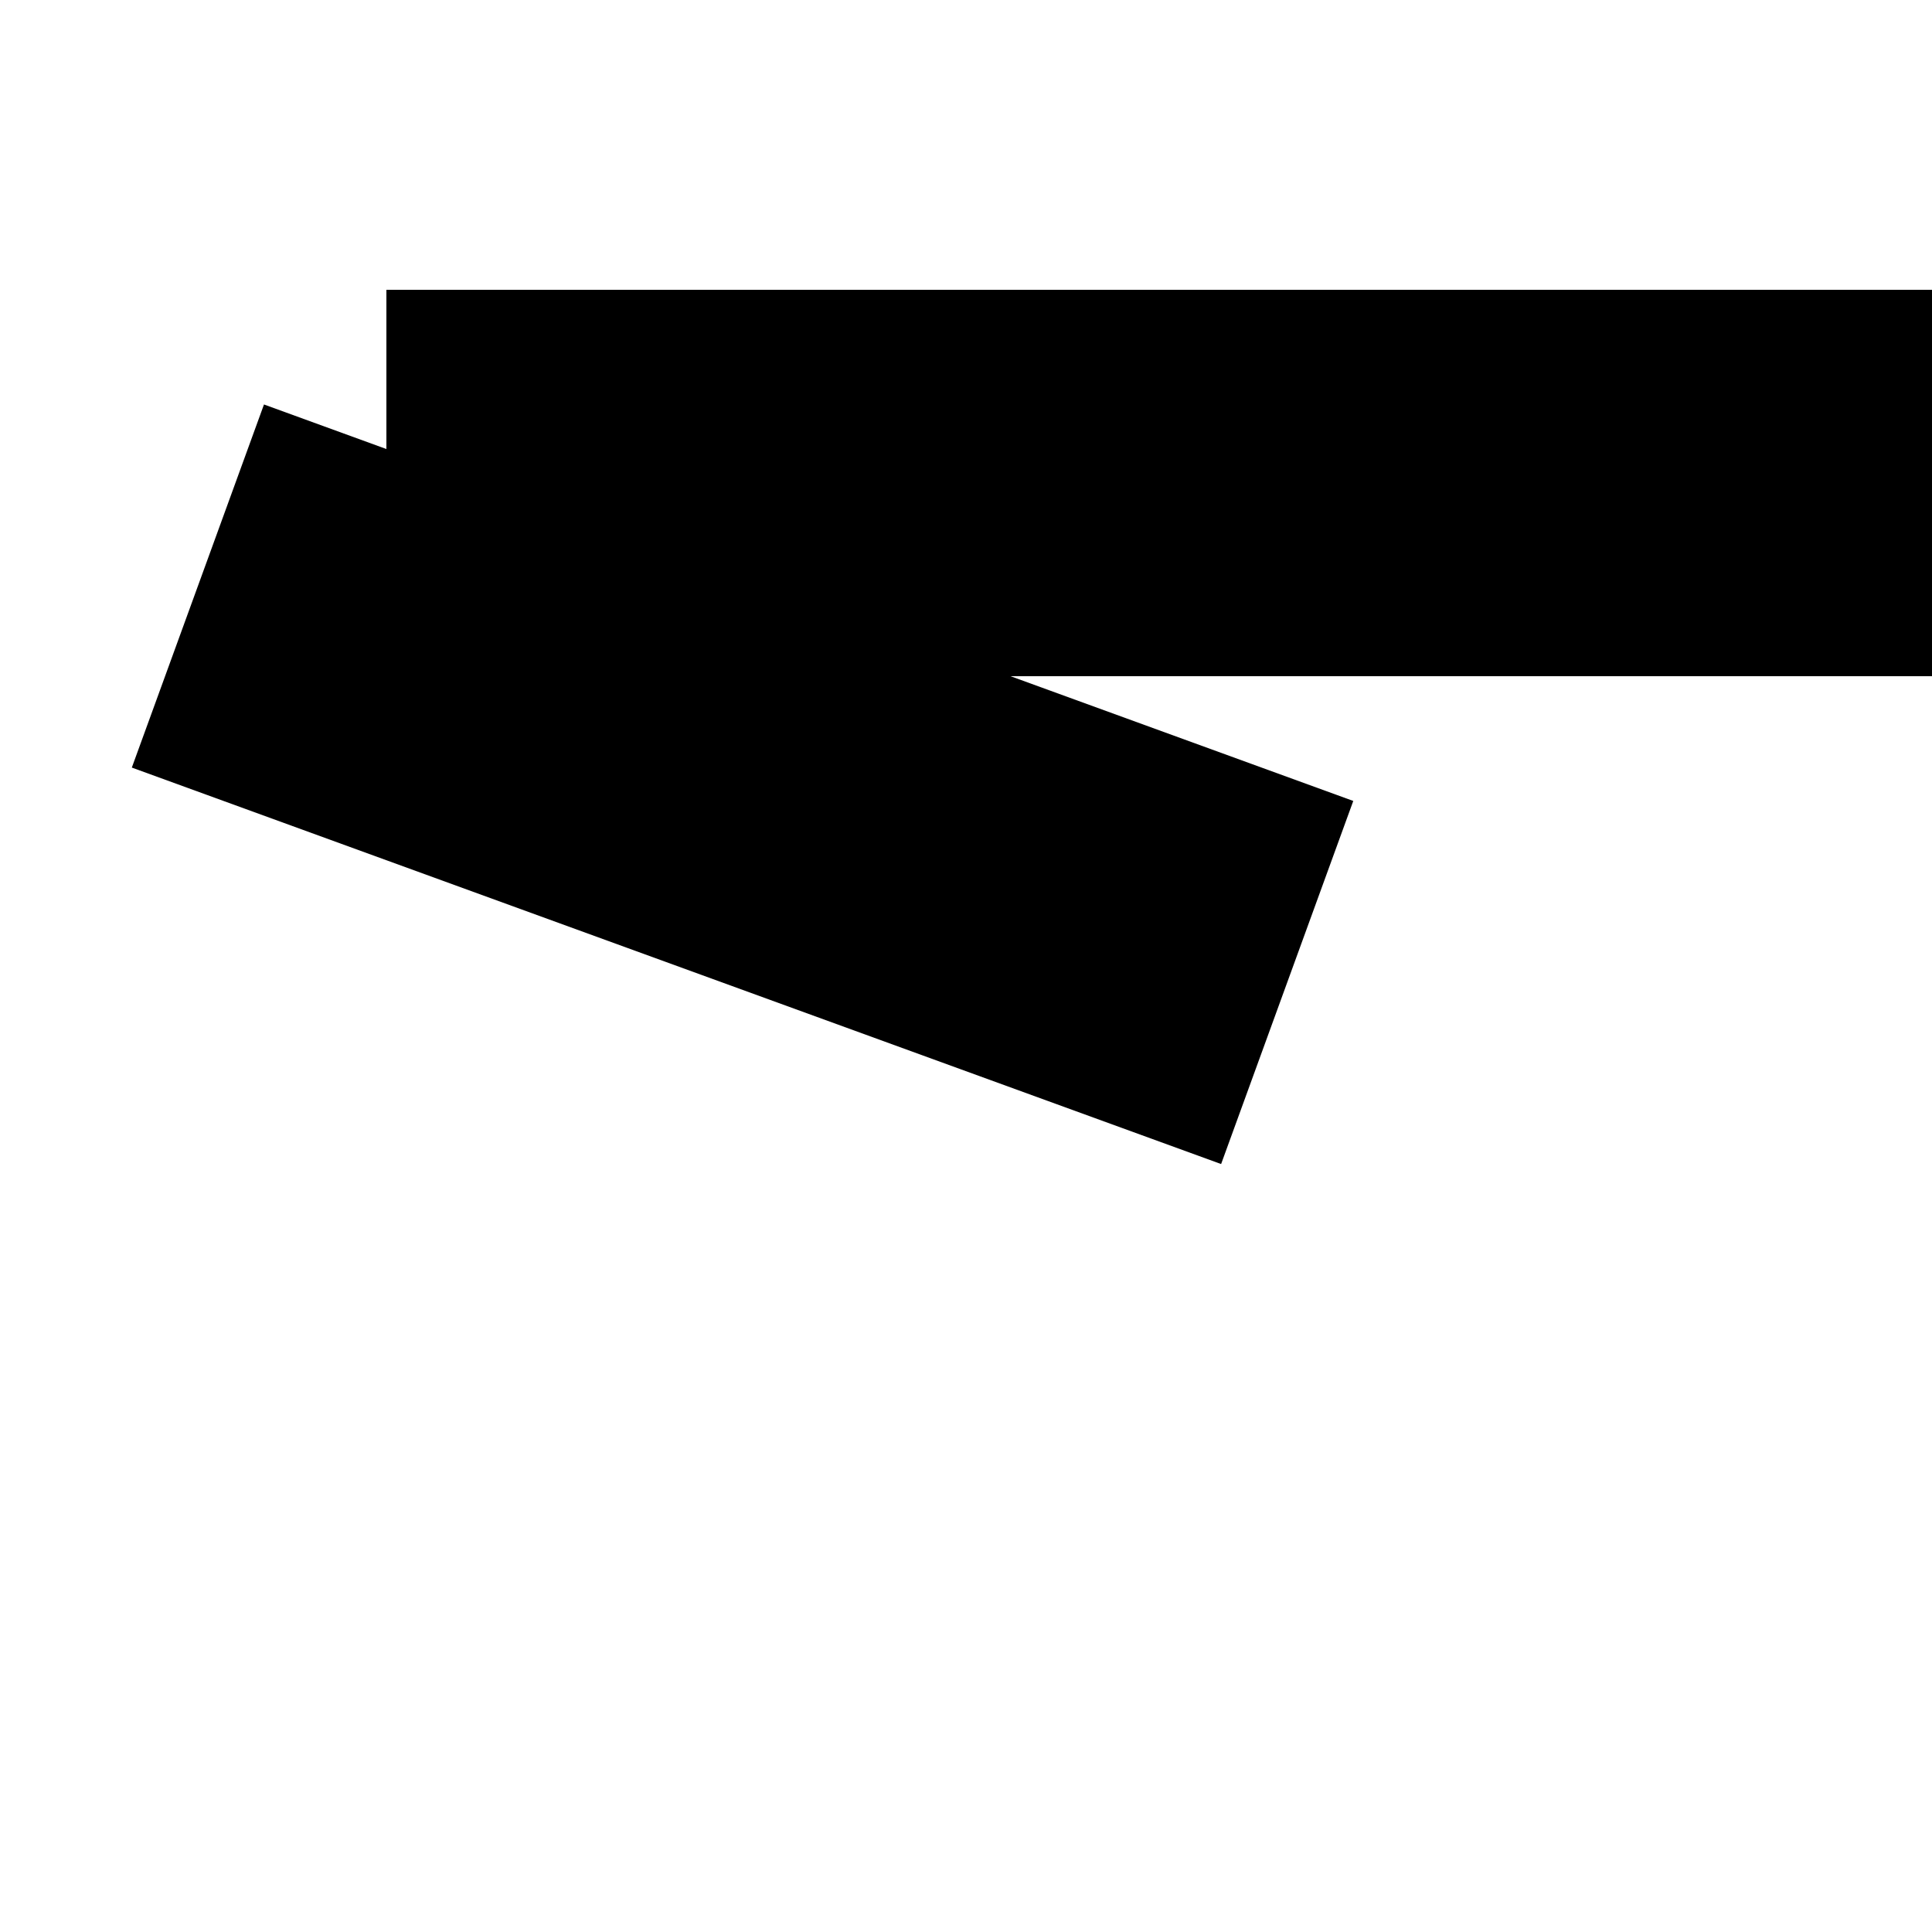
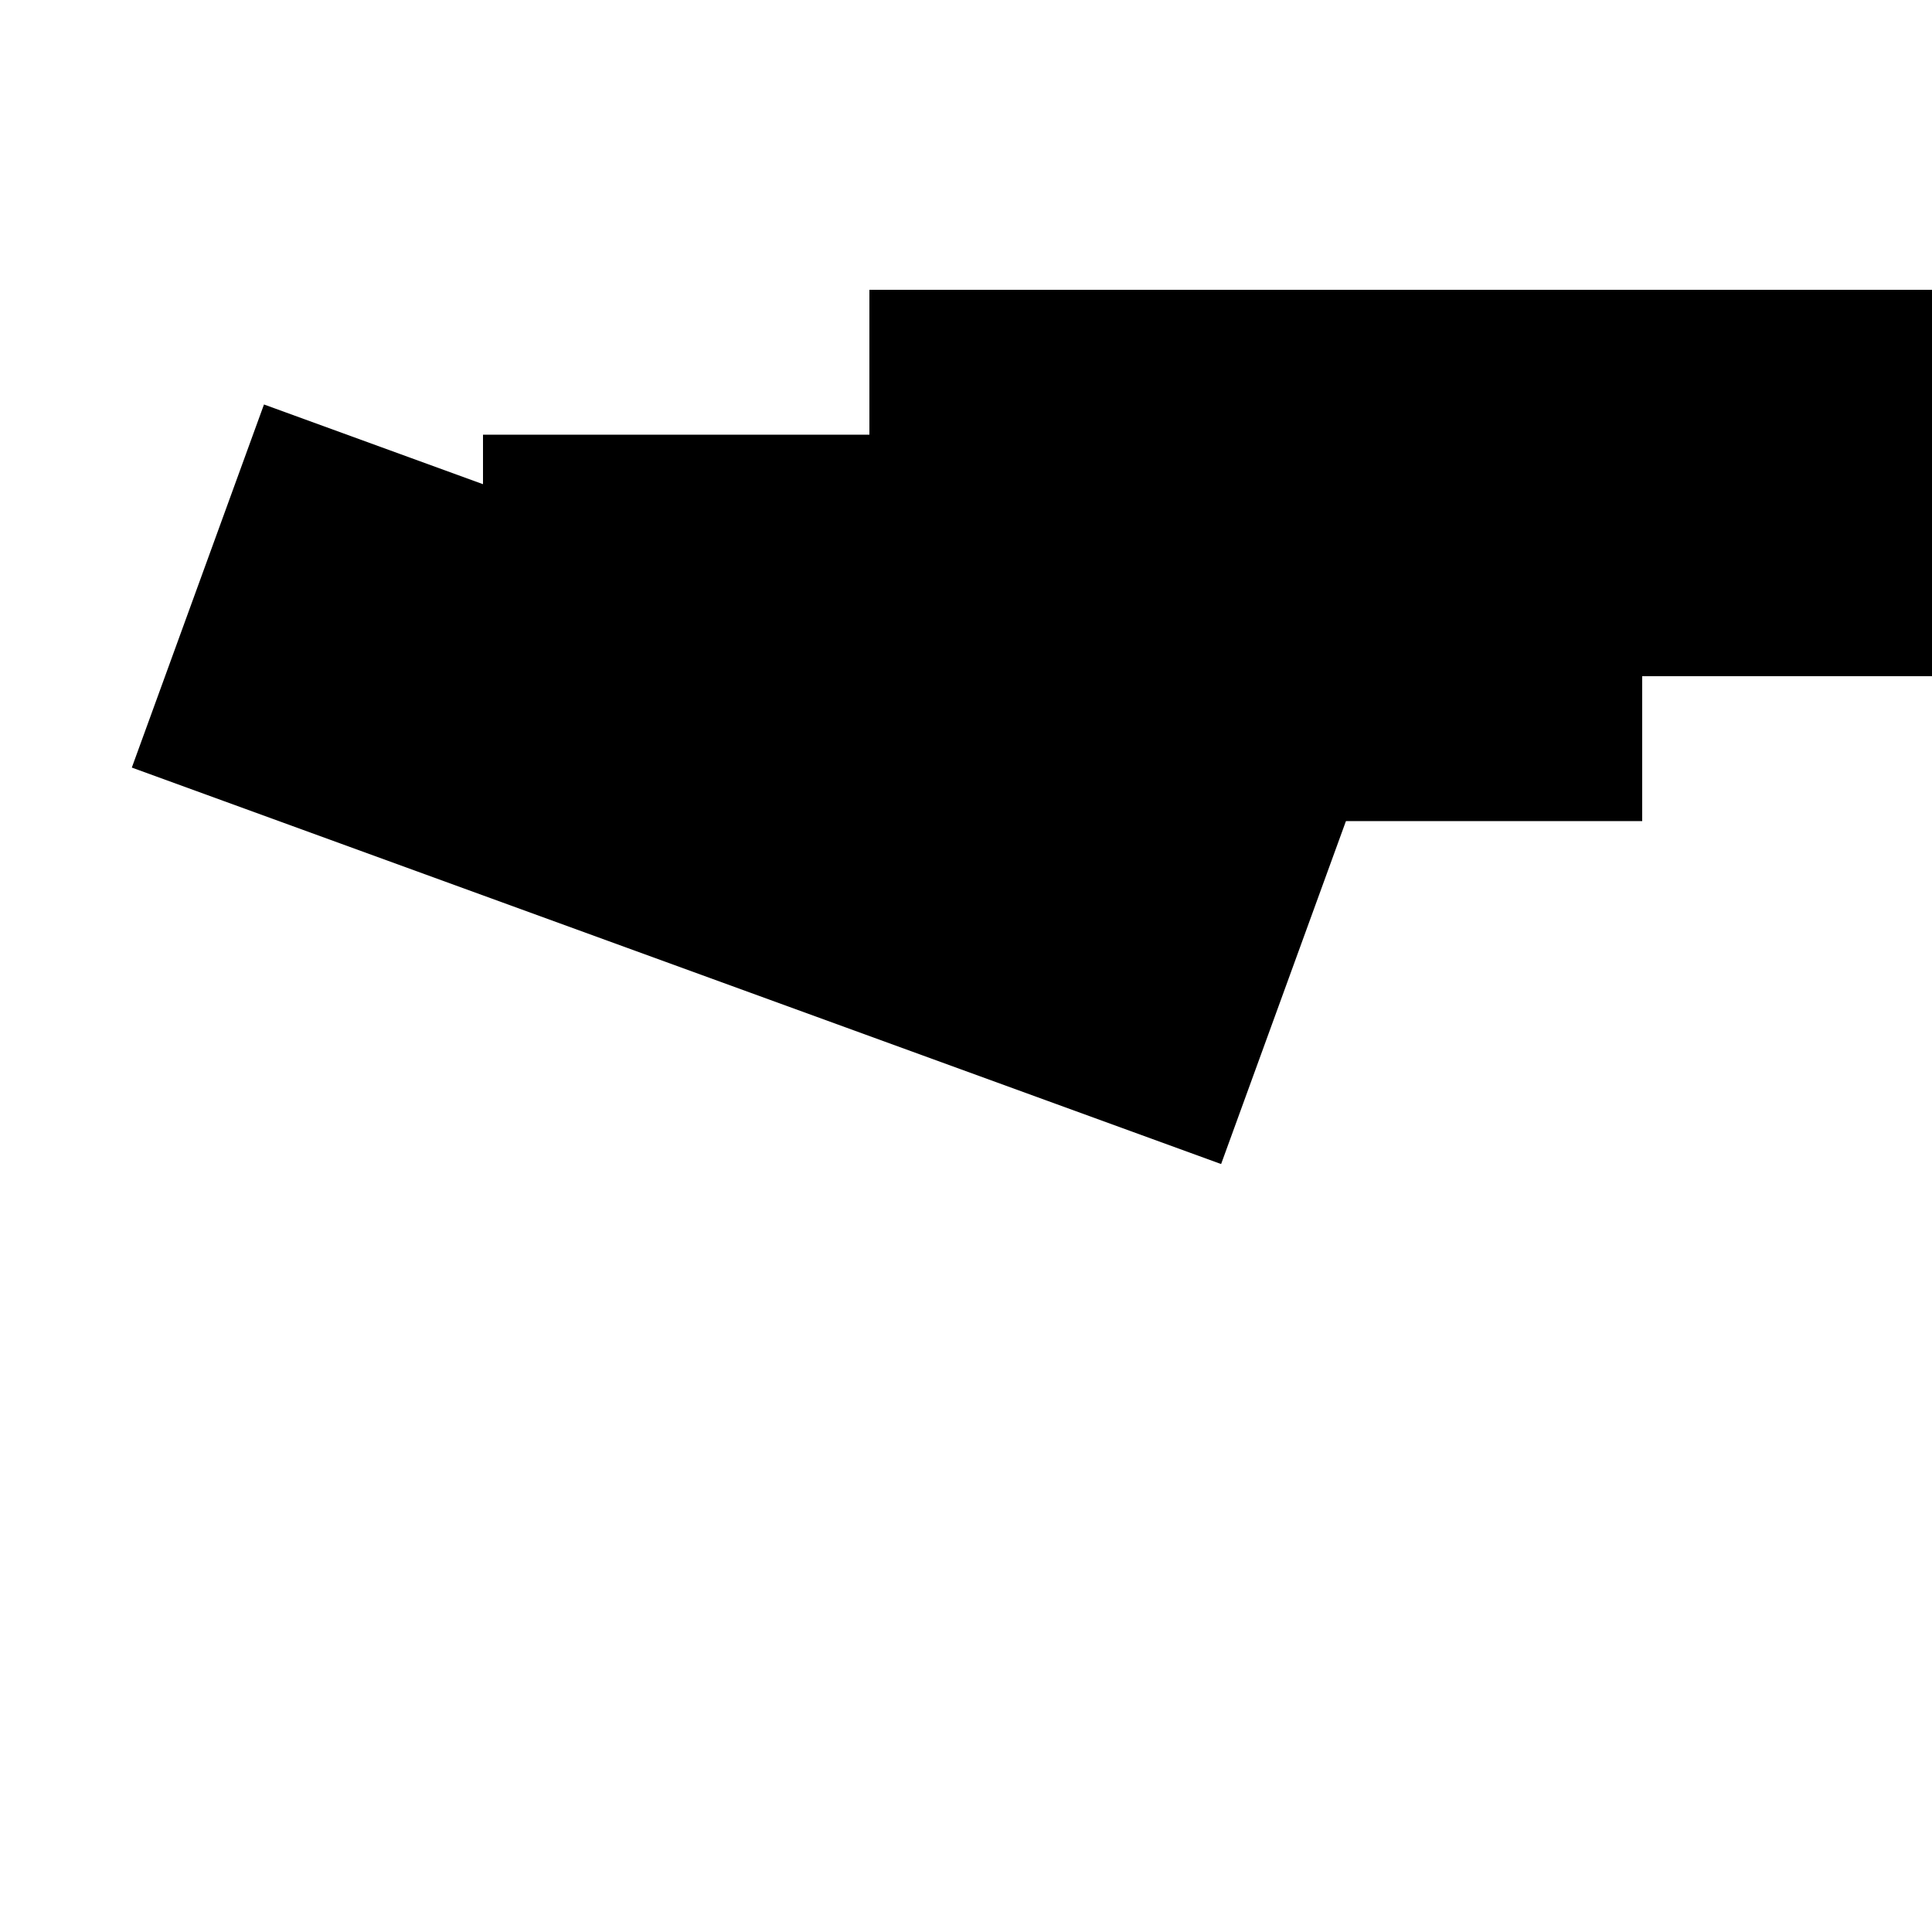
<svg xmlns="http://www.w3.org/2000/svg" xmlns:xlink="http://www.w3.org/1999/xlink" width="200" height="200">
  <defs>
    <rect id="therect" x="10" y="15" width="30" height="20" transform="scale(4, 2)" stroke-width="1" />
  </defs>
-   <use href="#therect" />
+   <use href="#therect" x="10" y="15" />
  <use href="#therect" transform="rotate(20)" />
  <g transform="translate(50, 0)">
    <use xlink:href="#therect" />
  </g>
</svg>
